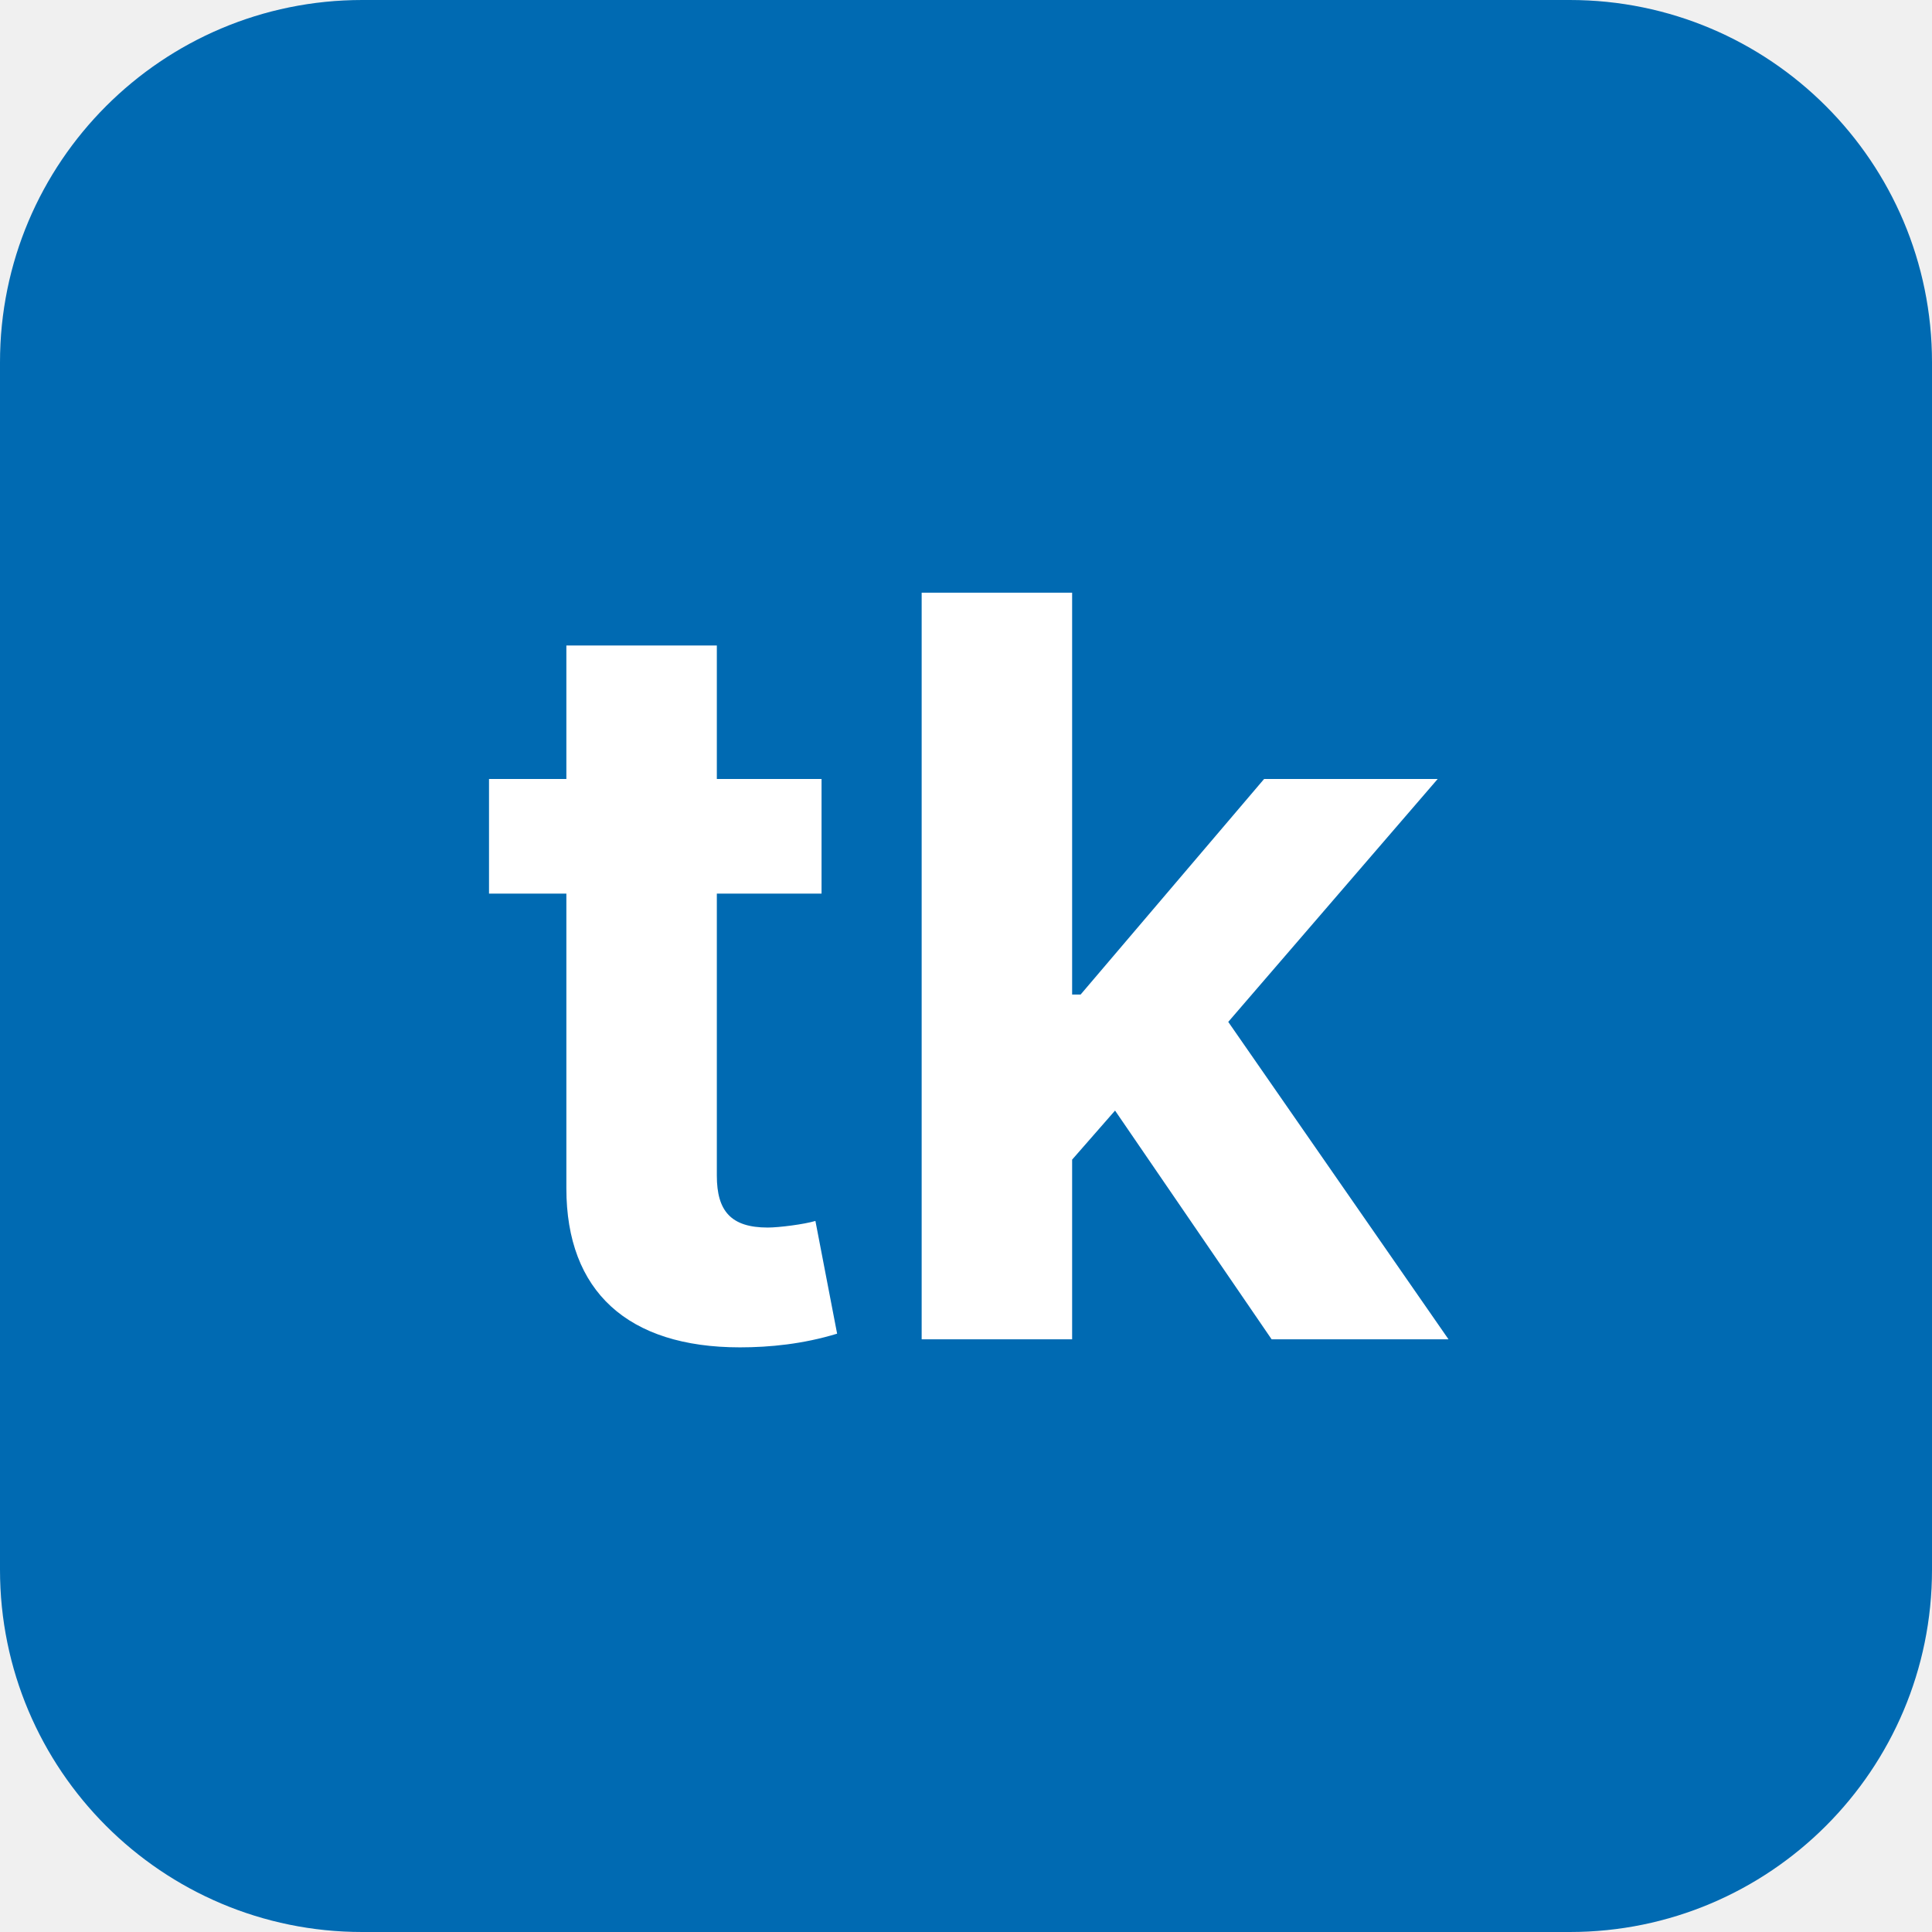
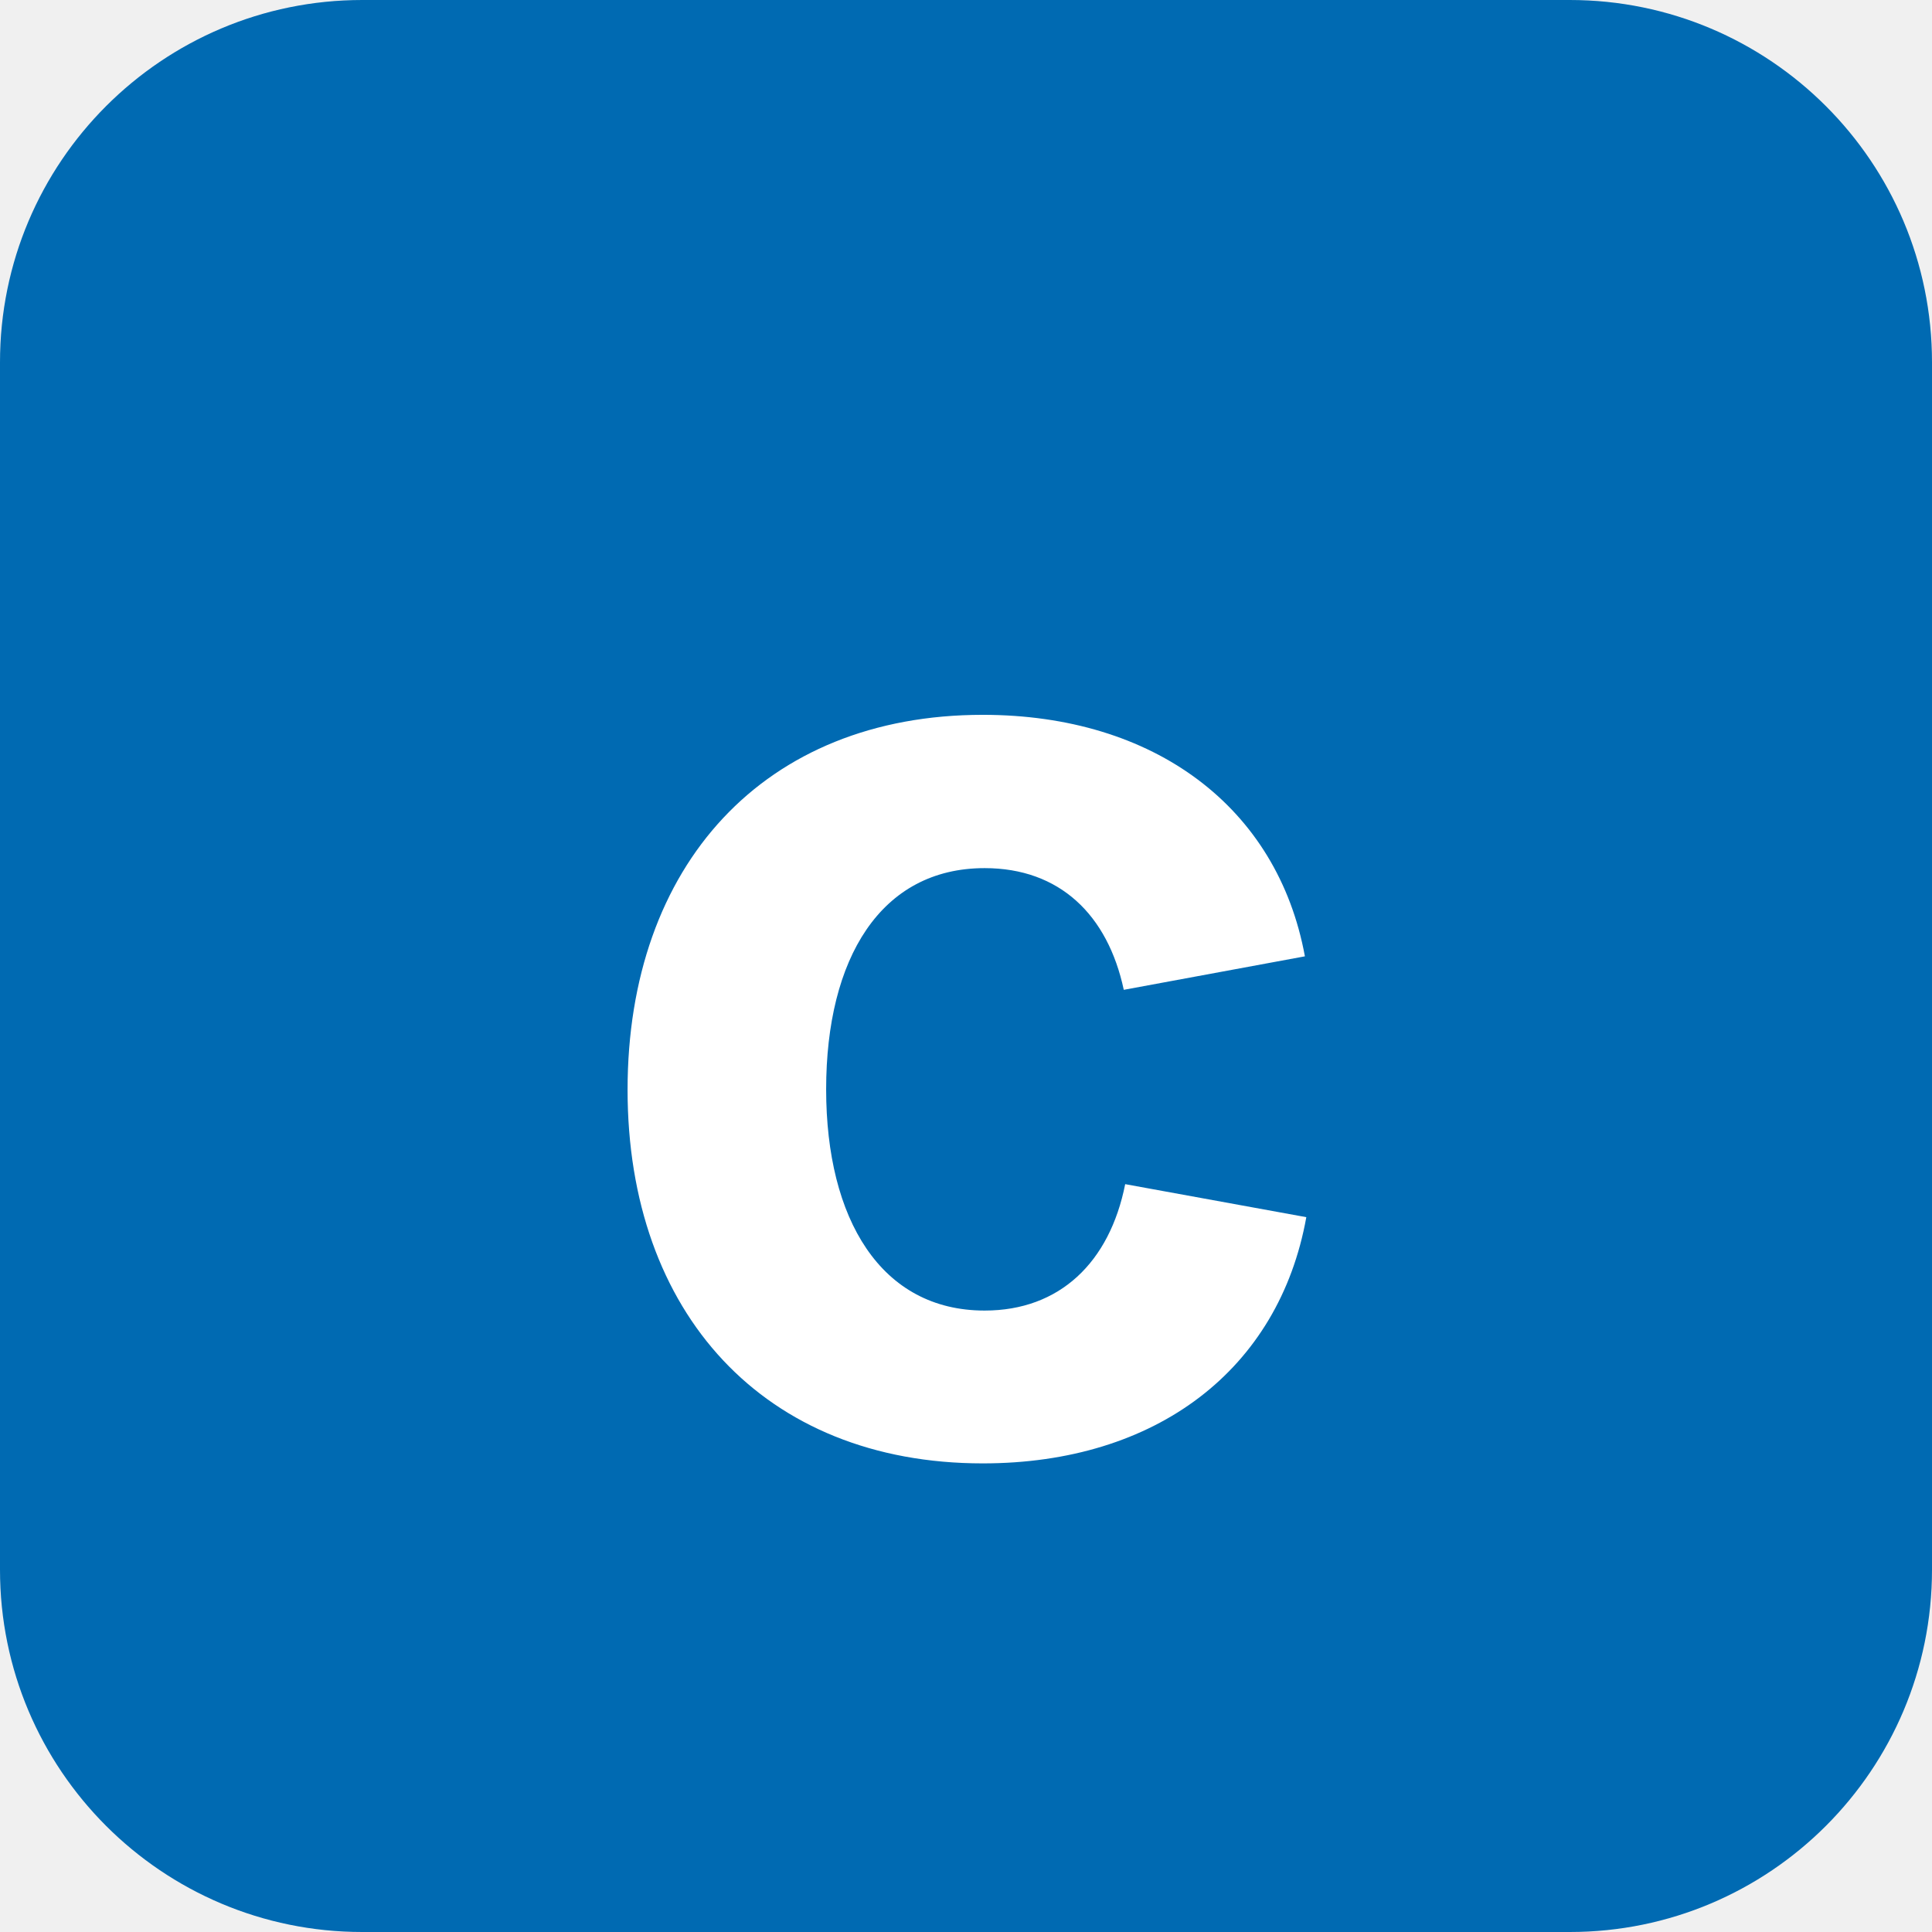
<svg xmlns="http://www.w3.org/2000/svg" viewBox="0 0 64 64">
  <style>
    .bg { fill: #006ab2; }
    .fg { fill: #ffffff; }
    @media (prefers-color-scheme: dark) {
      .bg { fill: #58a6ff; }
      .fg { fill: #0d1117; }
    }
  </style>
  <rect class="bg" width="64" height="64" rx="12" />
-   <text class="fg" x="50%" y="50%" text-anchor="middle" dominant-baseline="central" font-family="ui-sans-serif, system-ui, -apple-system, 'Pretendard Variable', sans-serif" font-size="34" font-weight="700">tk</text>
+   <text class="fg" x="50%" y="50%" text-anchor="middle" dominant-baseline="central" font-family="ui-sans-serif, system-ui, -apple-system, 'Pretendard Variable', sans-serif" font-size="44" font-weight="700">c</text>
</svg>
